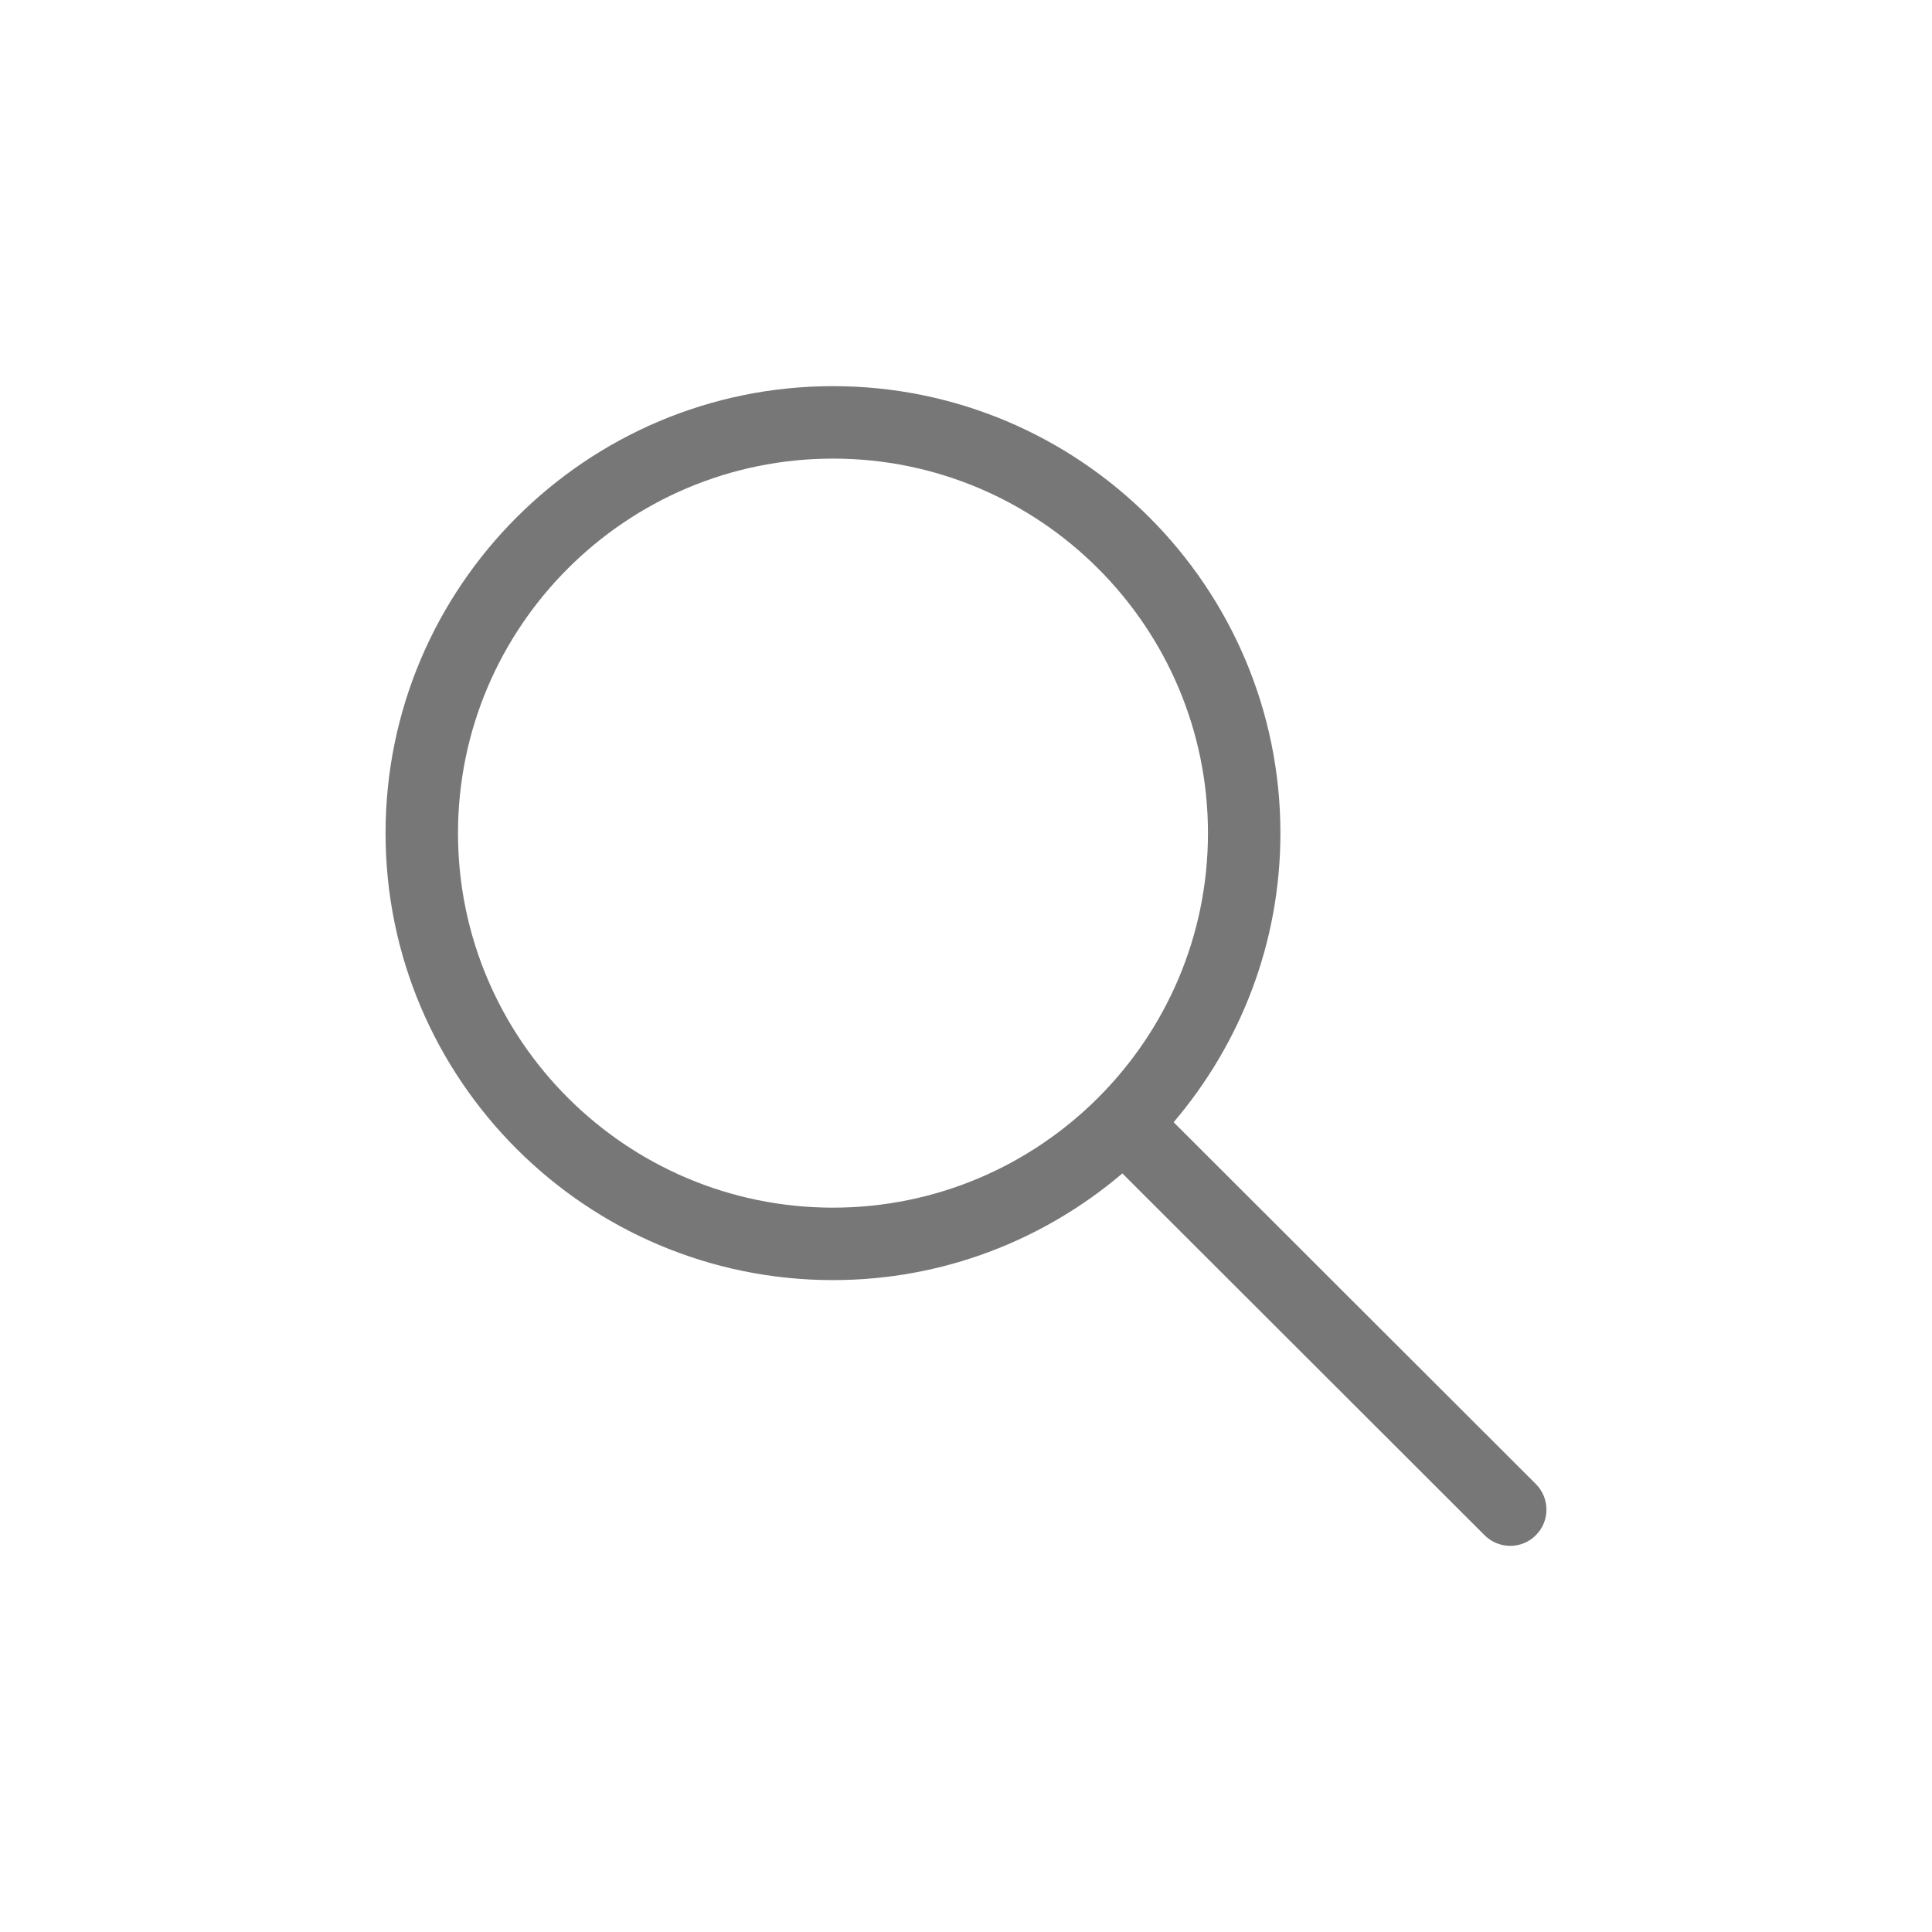
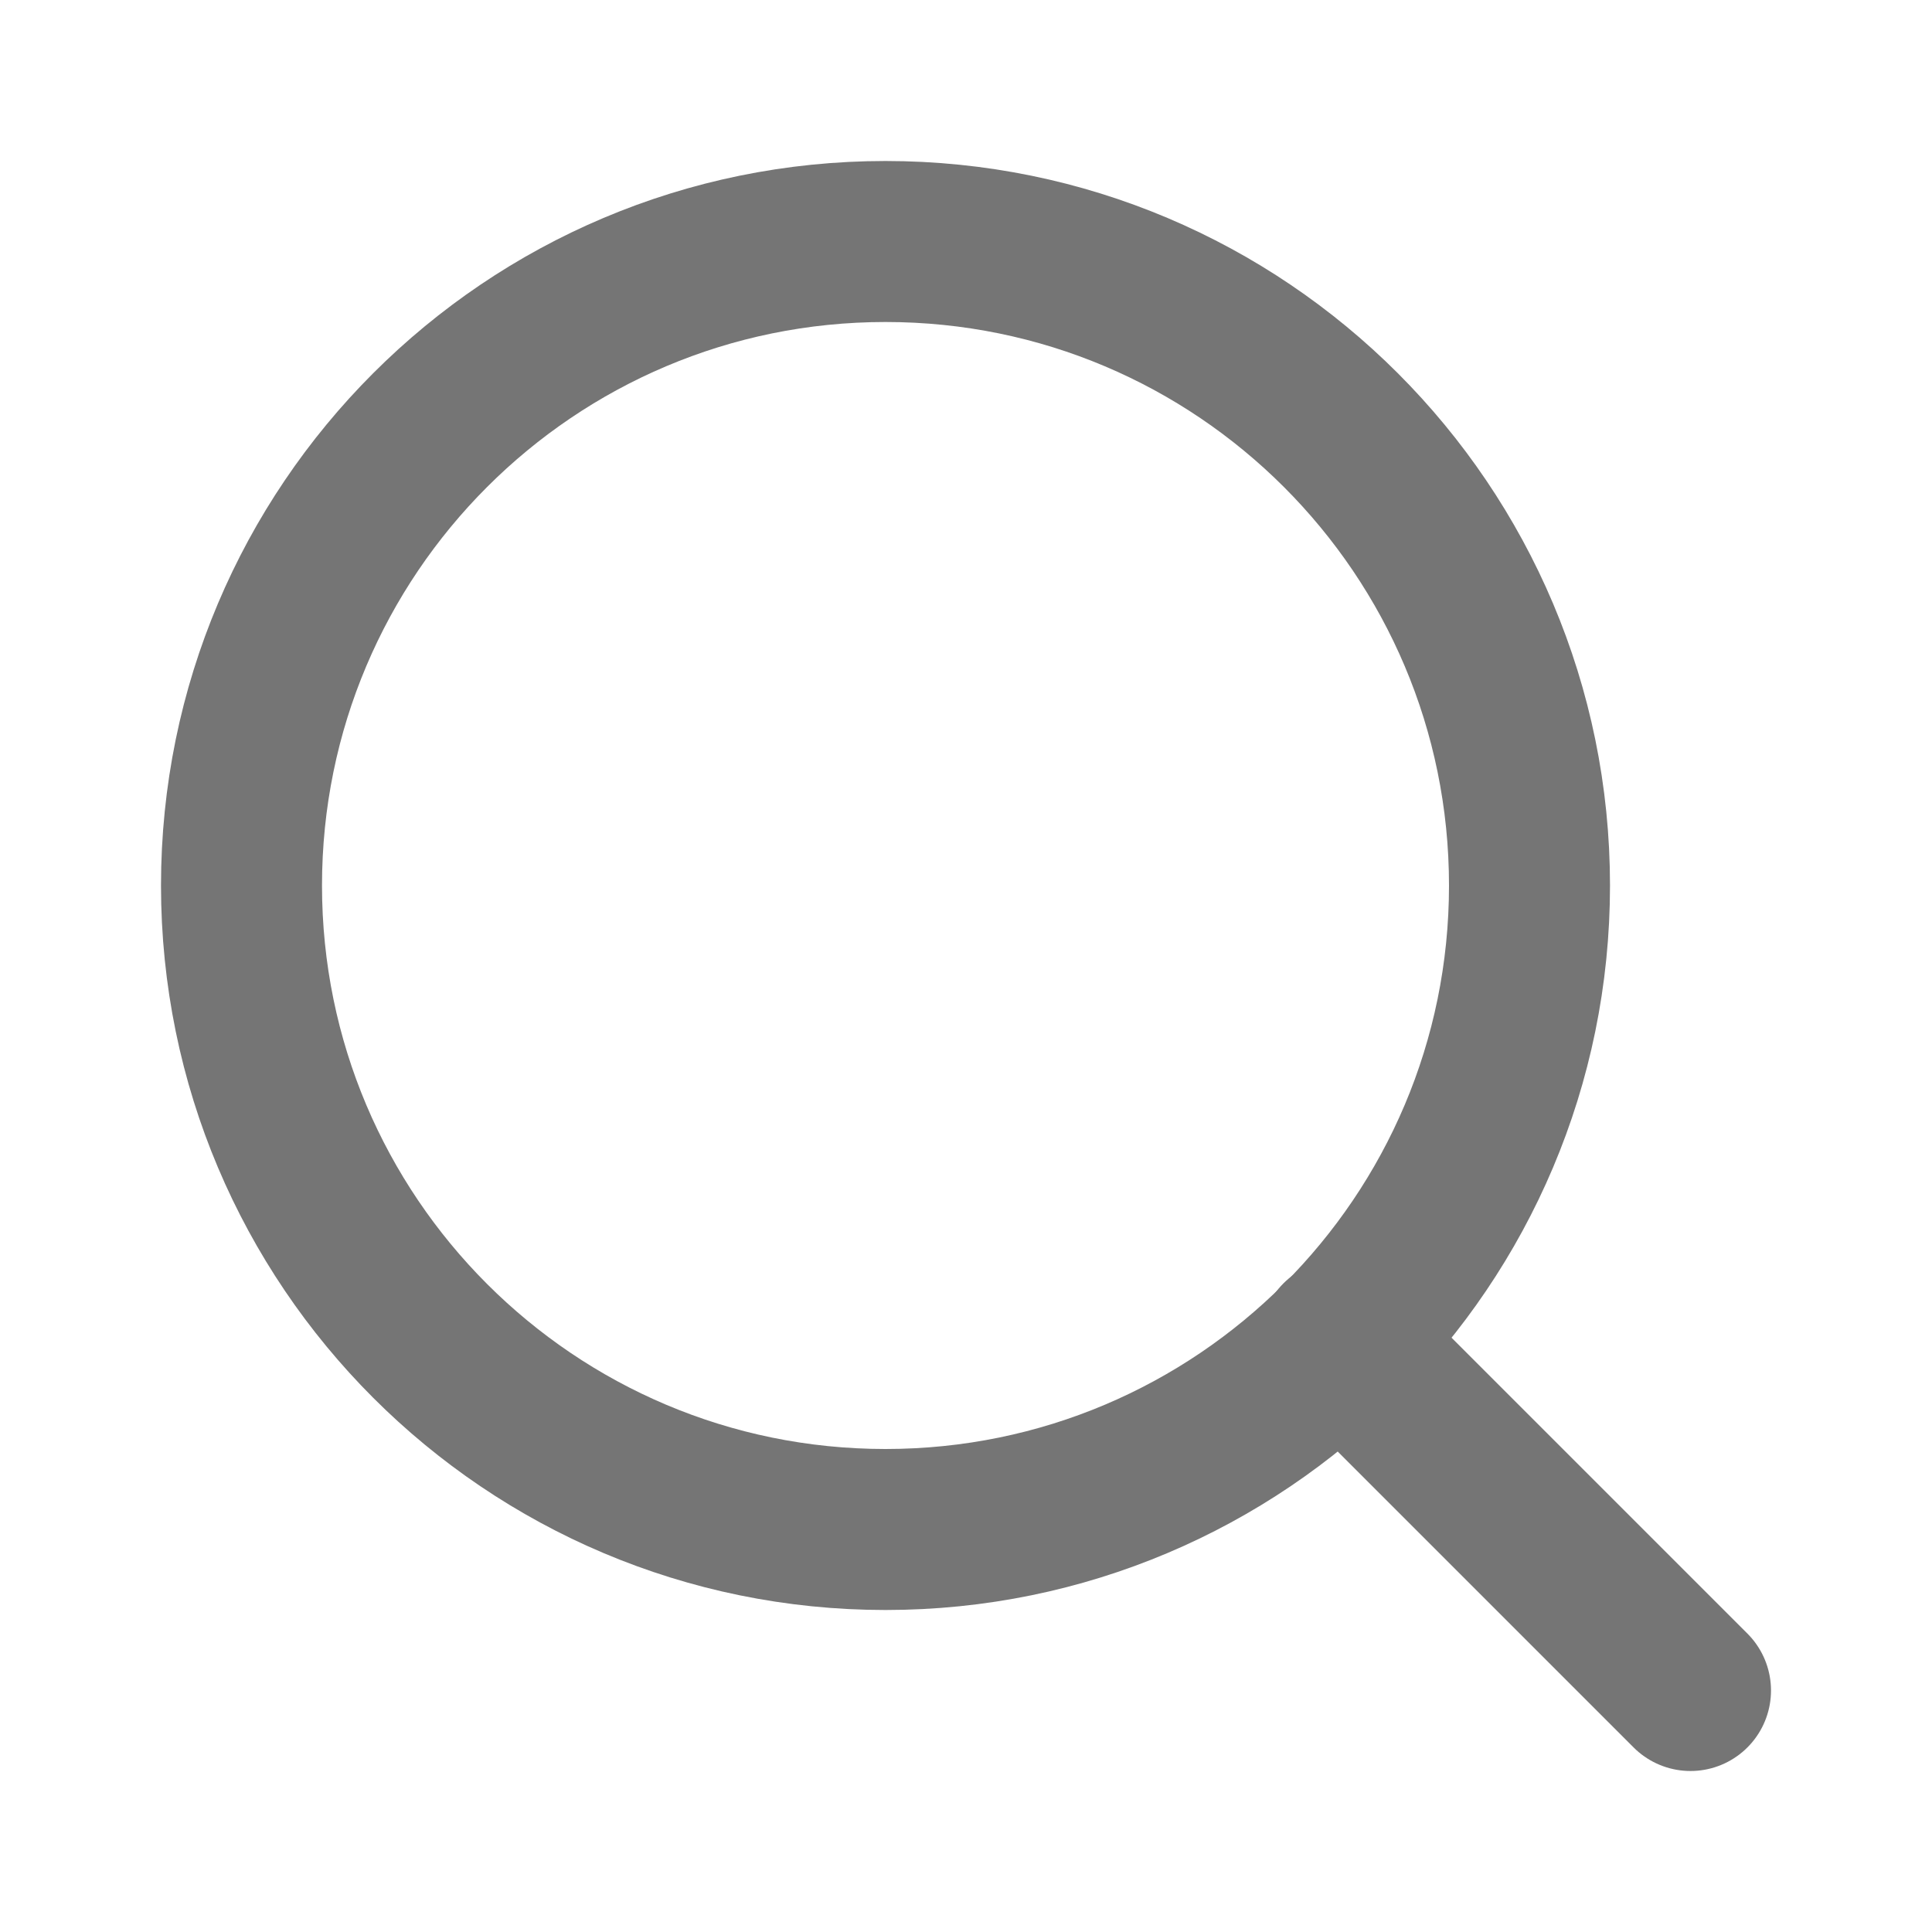
- <svg xmlns="http://www.w3.org/2000/svg" fill="#777777" version="1.1" x="0px" y="0px" viewBox="0 0 100 100" enable-background="new 0 0 100 100" xml:space="preserve">
-   <path d="M79.495,76.812L60.747,58.086c3.439-4.037,5.527-9.258,5.527-14.962c0-12.759-10.389-23.137-23.159-23.137  S19.956,30.366,19.956,43.124c0,12.755,10.389,23.134,23.159,23.134c5.711,0,10.937-2.086,14.979-5.522l18.749,18.728  c0.366,0.366,0.846,0.549,1.326,0.549c0.48,0,0.959-0.183,1.326-0.549C80.227,78.731,80.227,77.545,79.495,76.812z M43.115,62.508  c-10.703,0-19.409-8.694-19.409-19.384s8.707-19.387,19.409-19.387s19.409,8.698,19.409,19.387S53.818,62.508,43.115,62.508z" />
+ <svg xmlns="http://www.w3.org/2000/svg" width="24" height="24" viewBox="0 0 24 24" fill="none" stroke="#757575" stroke-width="2" stroke-linecap="round" stroke-linejoin="round" class="feather feather-search">
+   <circle cx="11" cy="11" r="8" />
+   <line x1="21" y1="21" x2="16.65" y2="16.65" />
</svg>
